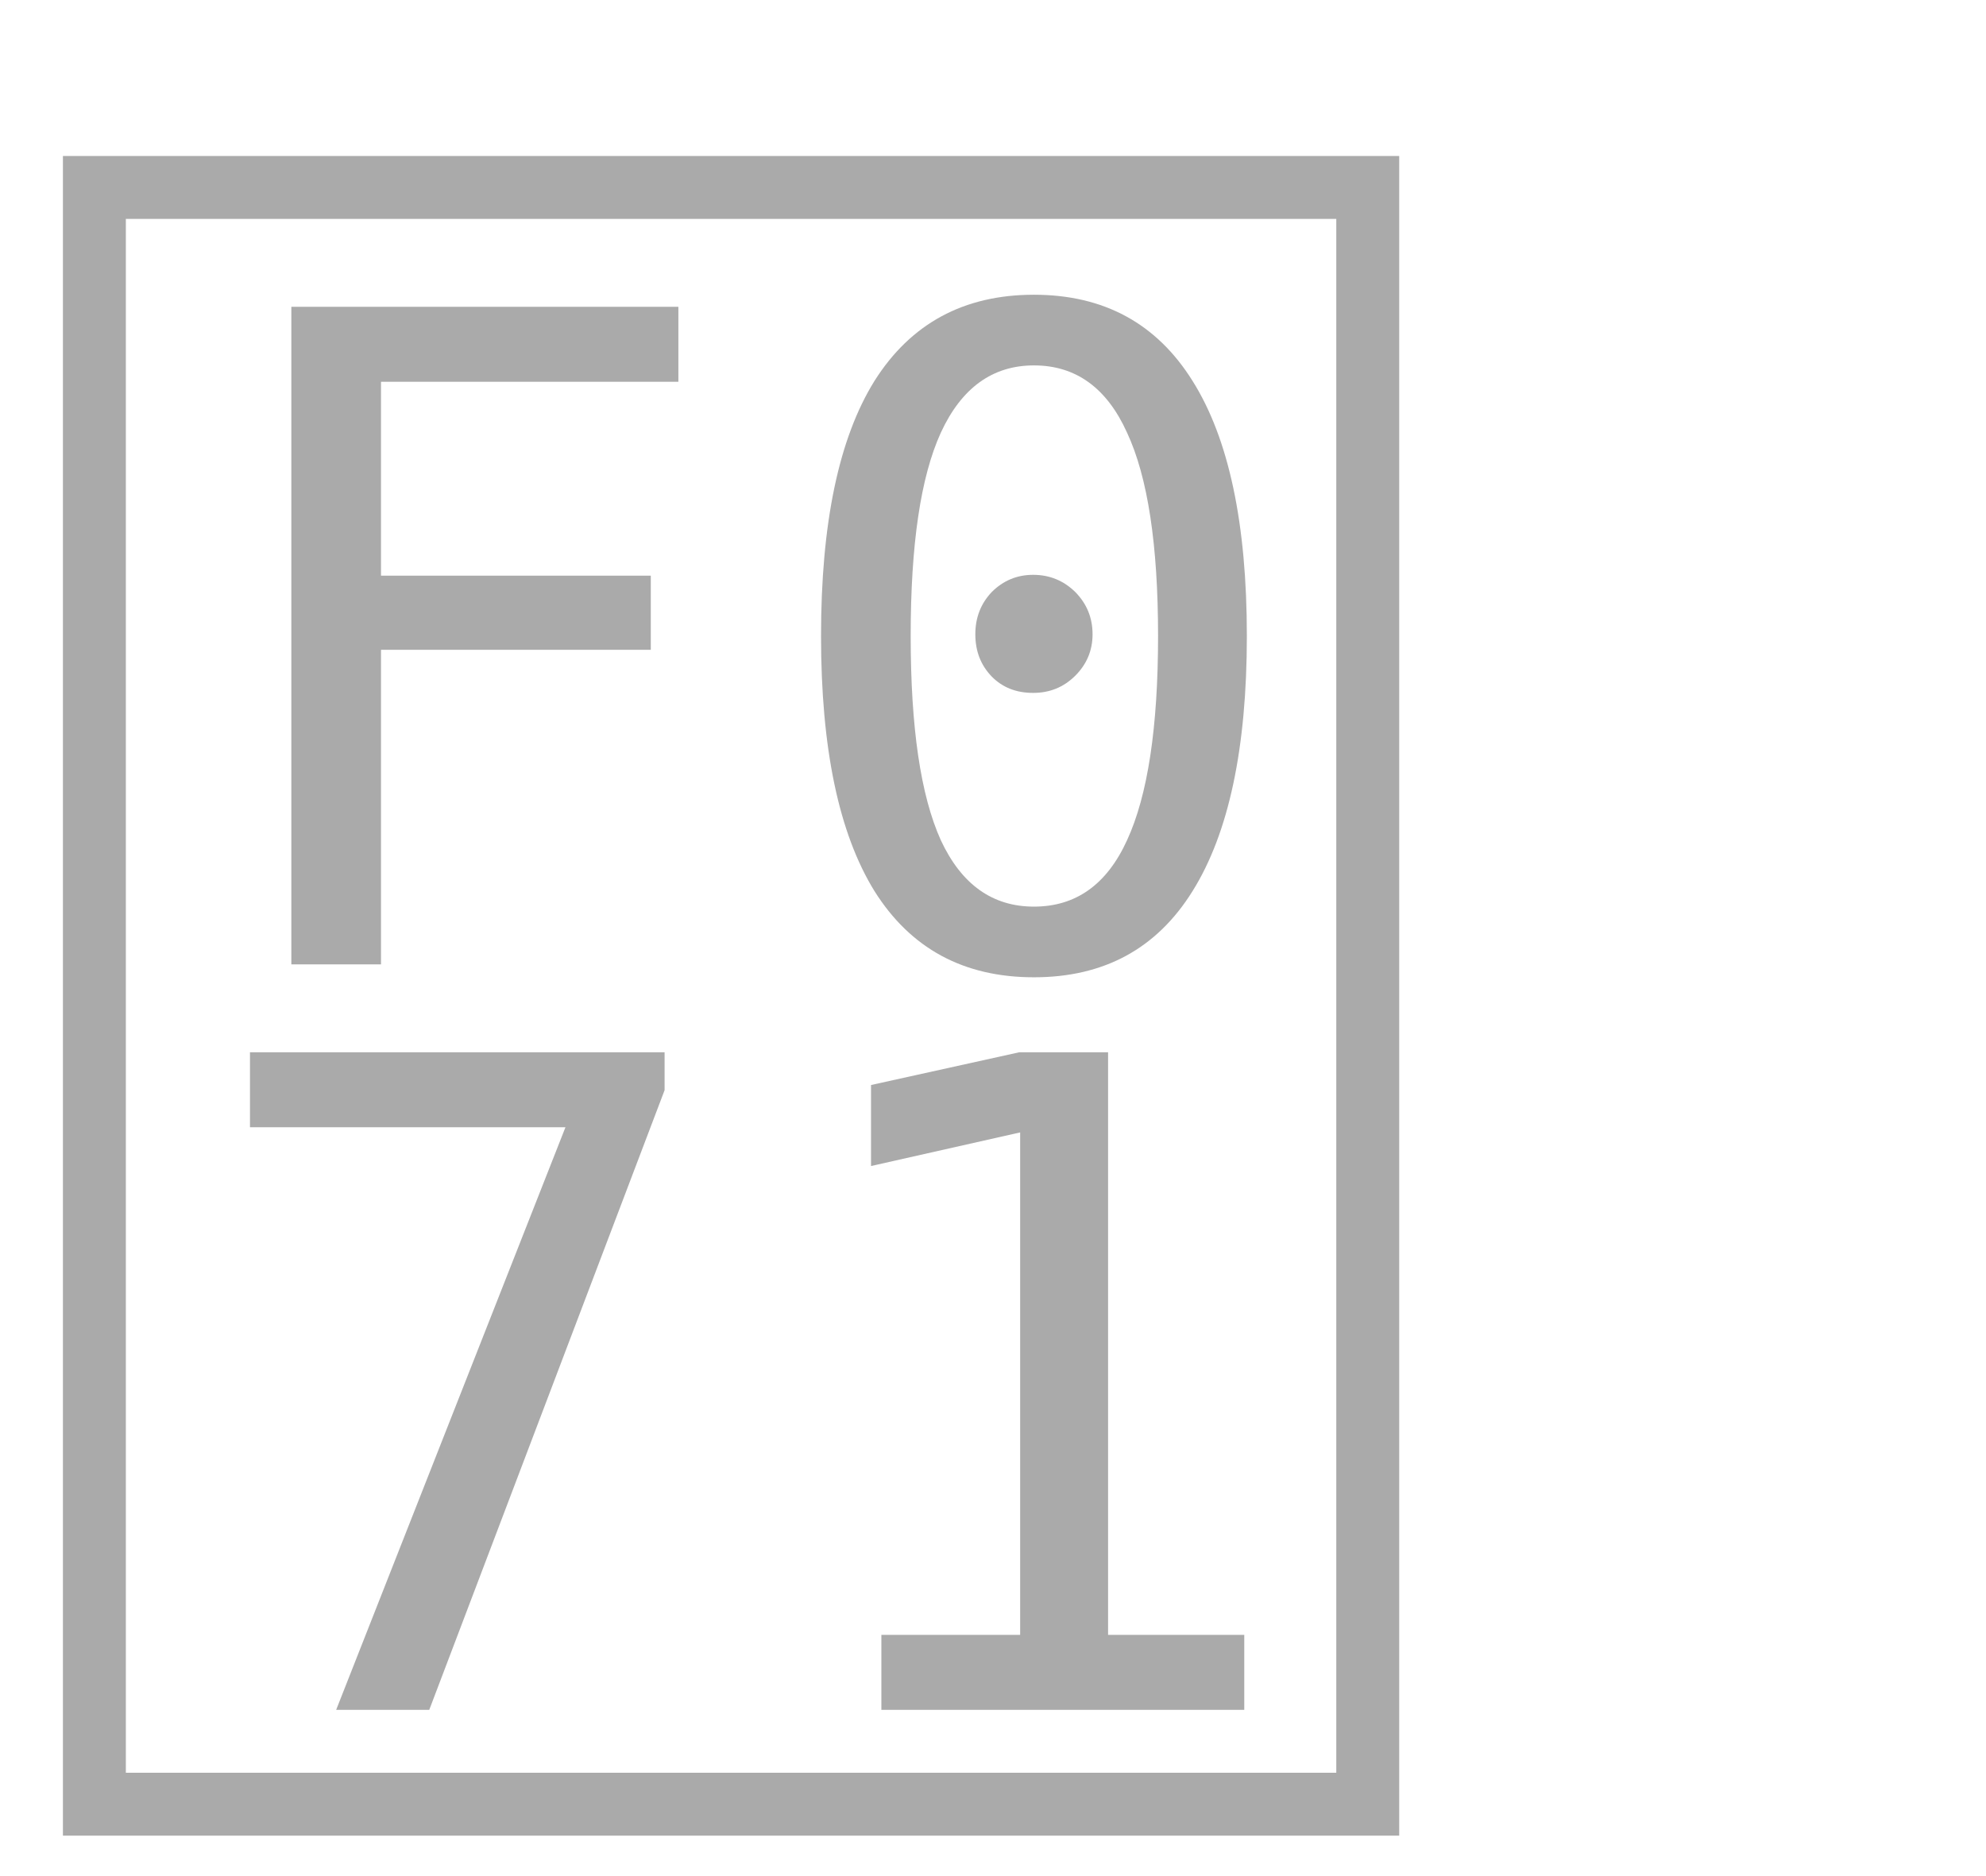
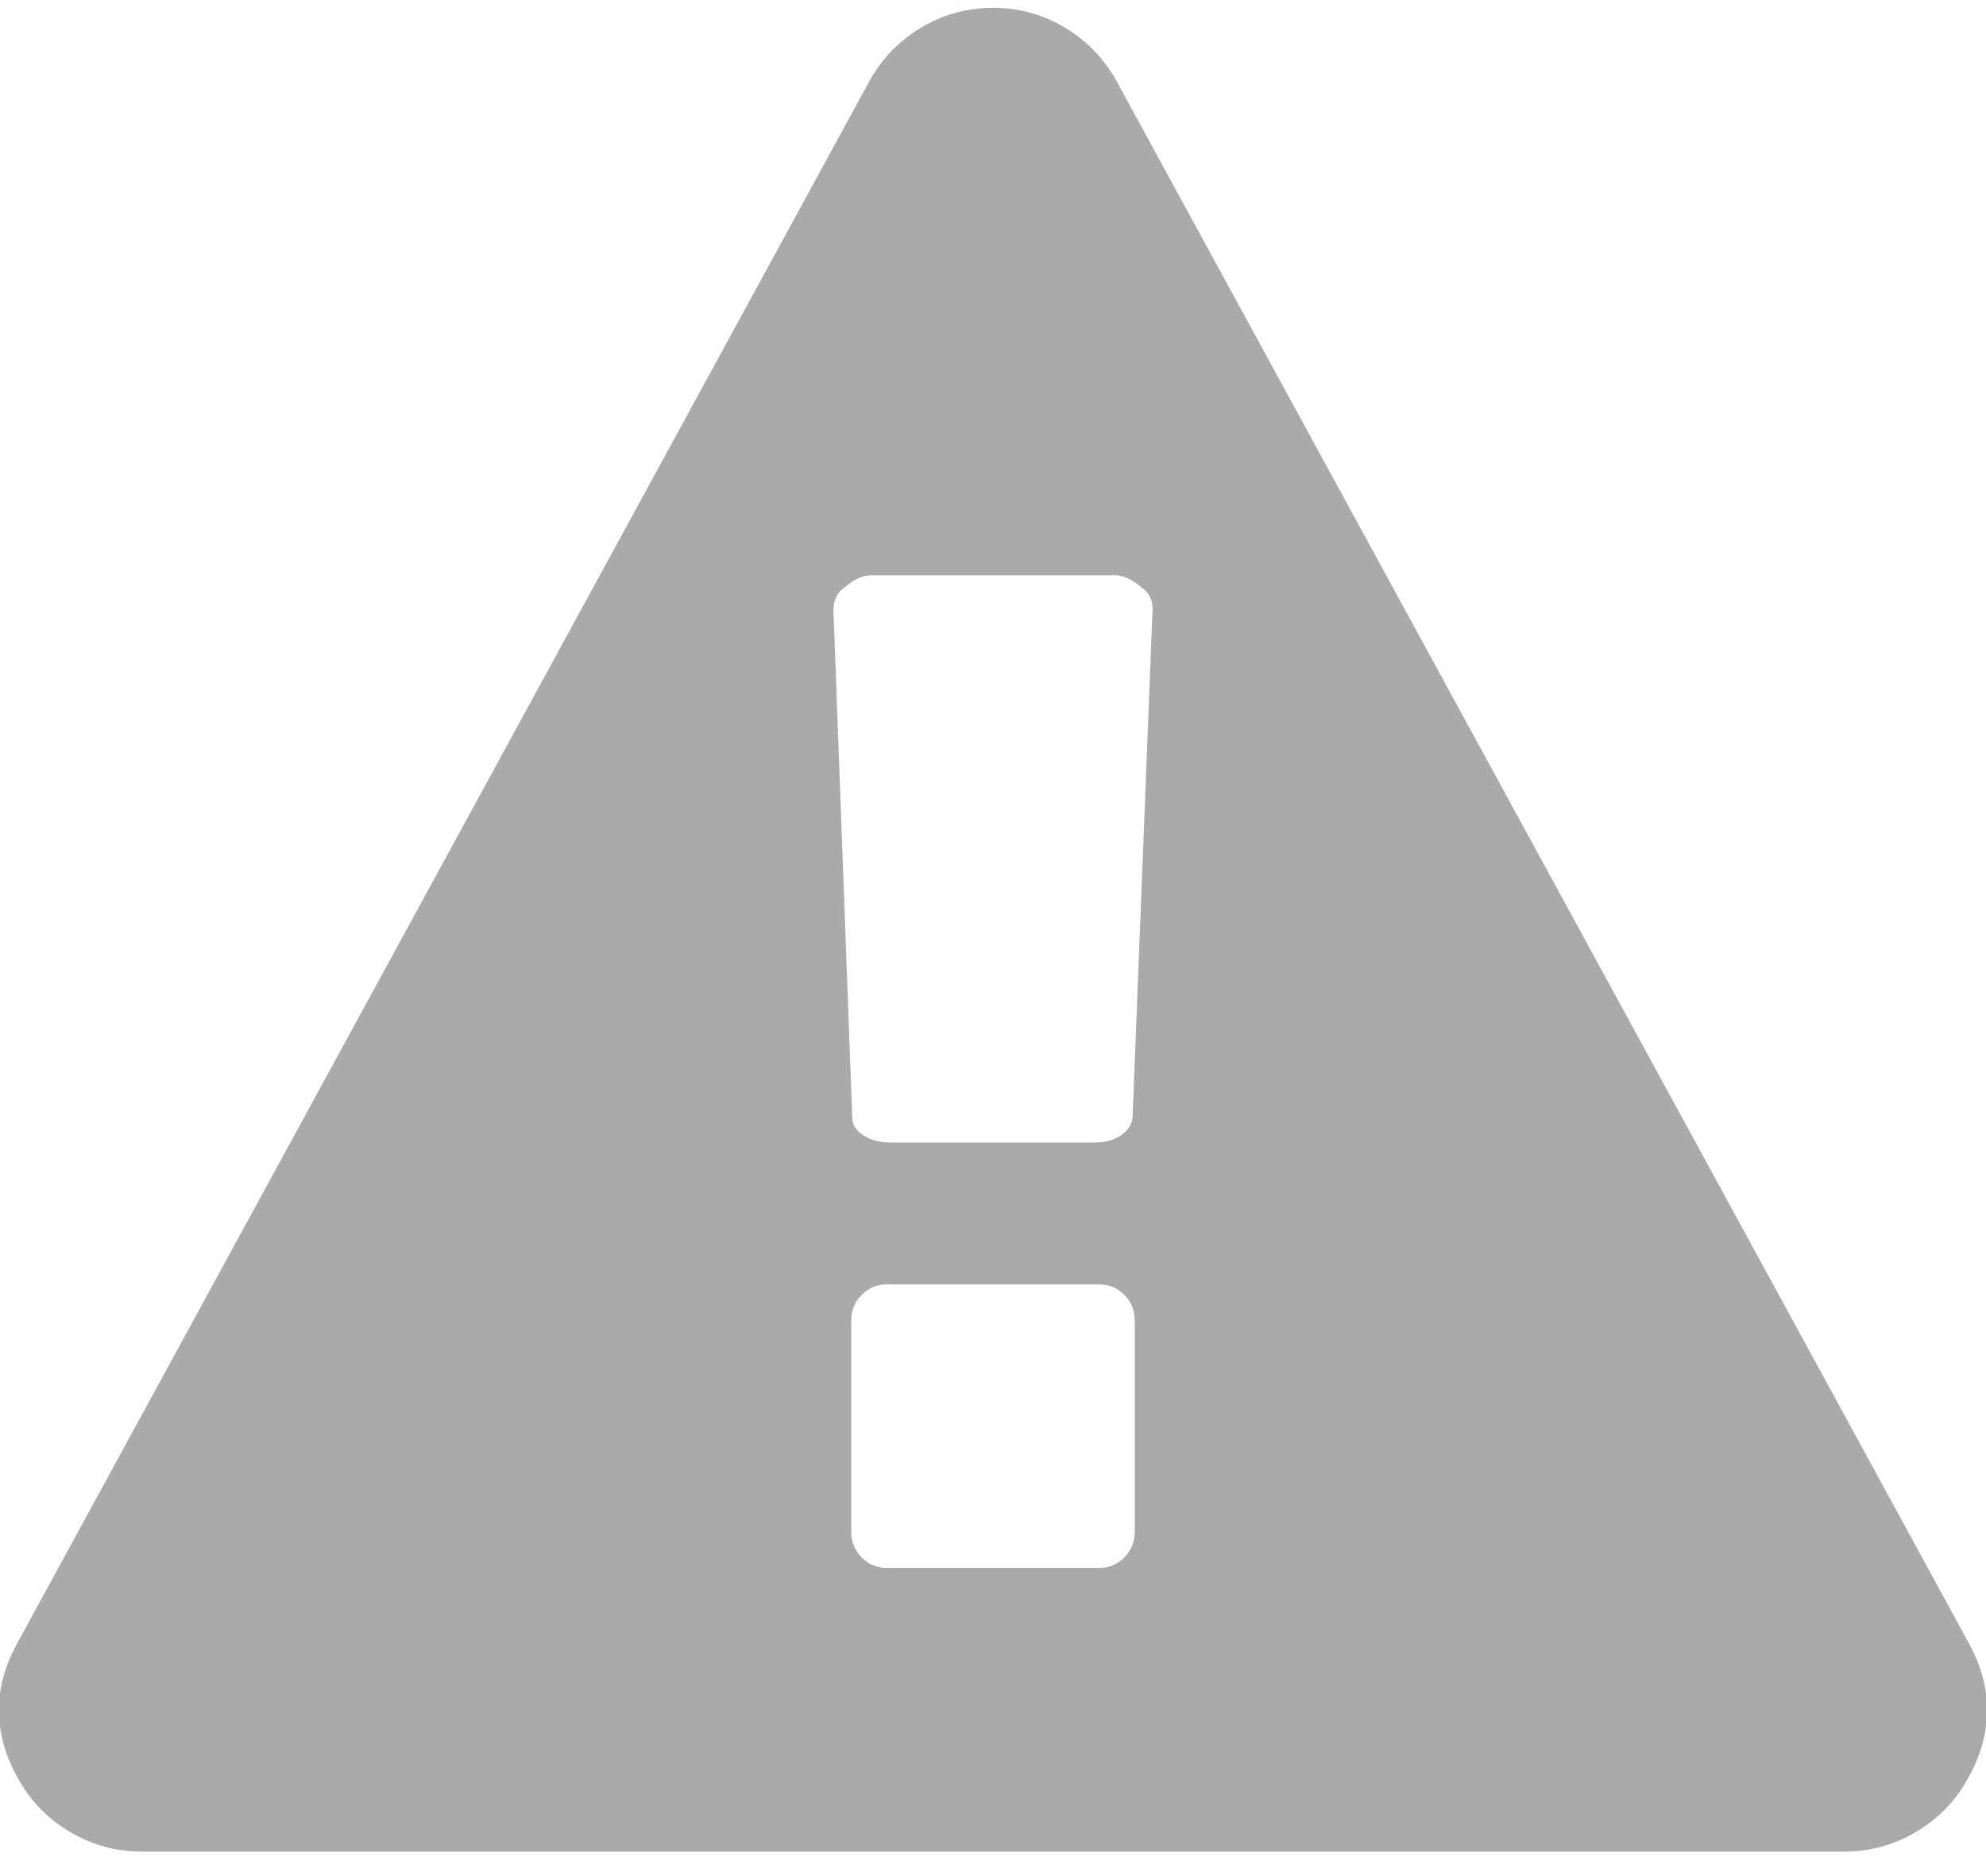
- <svg xmlns="http://www.w3.org/2000/svg" width="36px" height="34px" viewBox="0 0 36 34" version="1.1">
-   <defs />
-   <g id="Page-1" stroke="none" stroke-width="1" fill="none" fill-rule="evenodd">
-     <text id="" font-family="FontAwesome" font-size="36" font-weight="normal" fill="#AAAAAA">
-       <tspan x="0" y="31"></tspan>
-     </text>
-   </g>
+ <svg xmlns="http://www.w3.org/2000/svg" width="36" height="34" viewBox="0 0 36 34">
+   <path d="M20.57 27.766V23.95c0-.19-.062-.346-.19-.473-.127-.128-.277-.19-.45-.19h-3.86c-.173 0-.323.062-.45.19-.128.127-.19.284-.19.472v3.816c0 .187.062.344.19.472.127.127.277.19.45.19h3.86c.173 0 .323-.063.45-.19.128-.128.19-.285.19-.472zm-.04-7.514l.363-9.22c0-.16-.067-.29-.2-.382-.175-.148-.336-.22-.483-.22h-4.42c-.147 0-.308.072-.482.22-.134.093-.2.234-.2.42l.34 9.182c0 .134.068.245.202.332.133.087.294.13.482.13h3.716c.188 0 .345-.043.472-.13.128-.087.198-.198.21-.332zM20.25 1.49l15.43 28.285c.467.843.454 1.687-.042 2.53-.227.39-.54.697-.934.925-.395.228-.82.34-1.275.34H2.57c-.454 0-.88-.112-1.274-.34-.395-.228-.707-.536-.934-.924-.496-.844-.51-1.688-.04-2.53L15.75 1.488c.228-.416.542-.744.944-.986.402-.24.837-.36 1.306-.36.47 0 .904.12 1.306.36.402.242.716.57.944.985z" fill="#AAA" fill-rule="evenodd" />
</svg>
